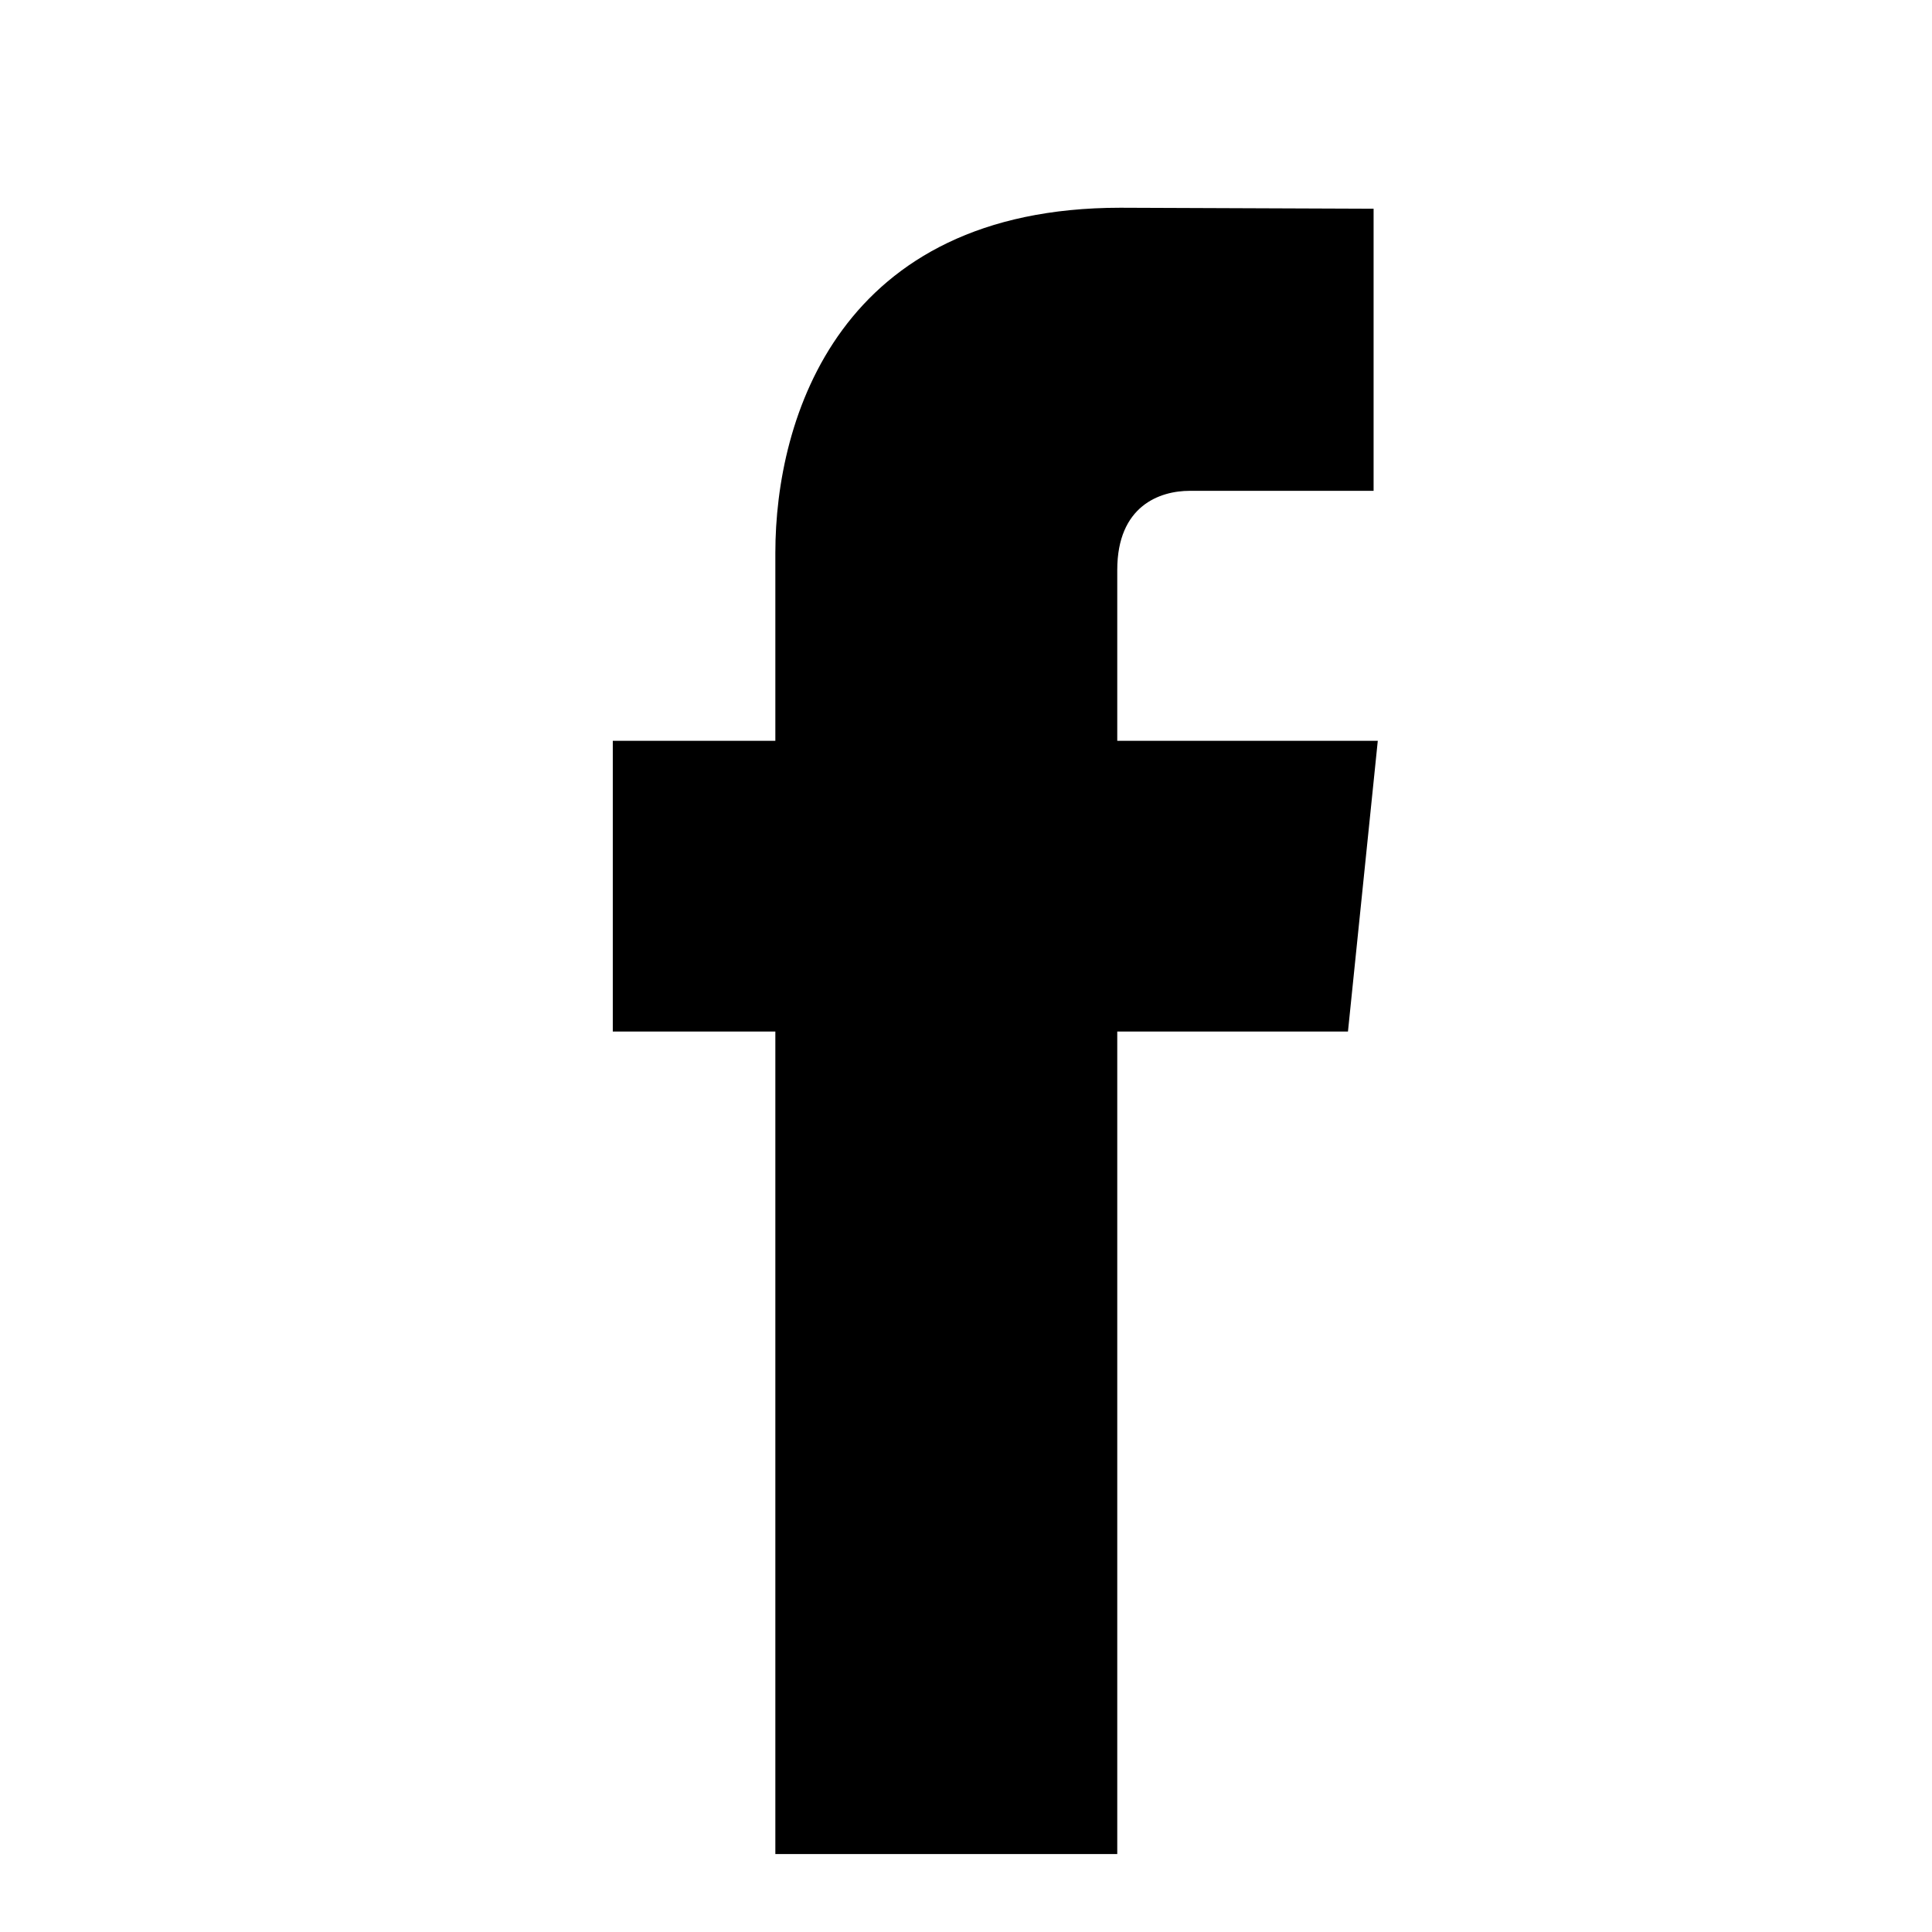
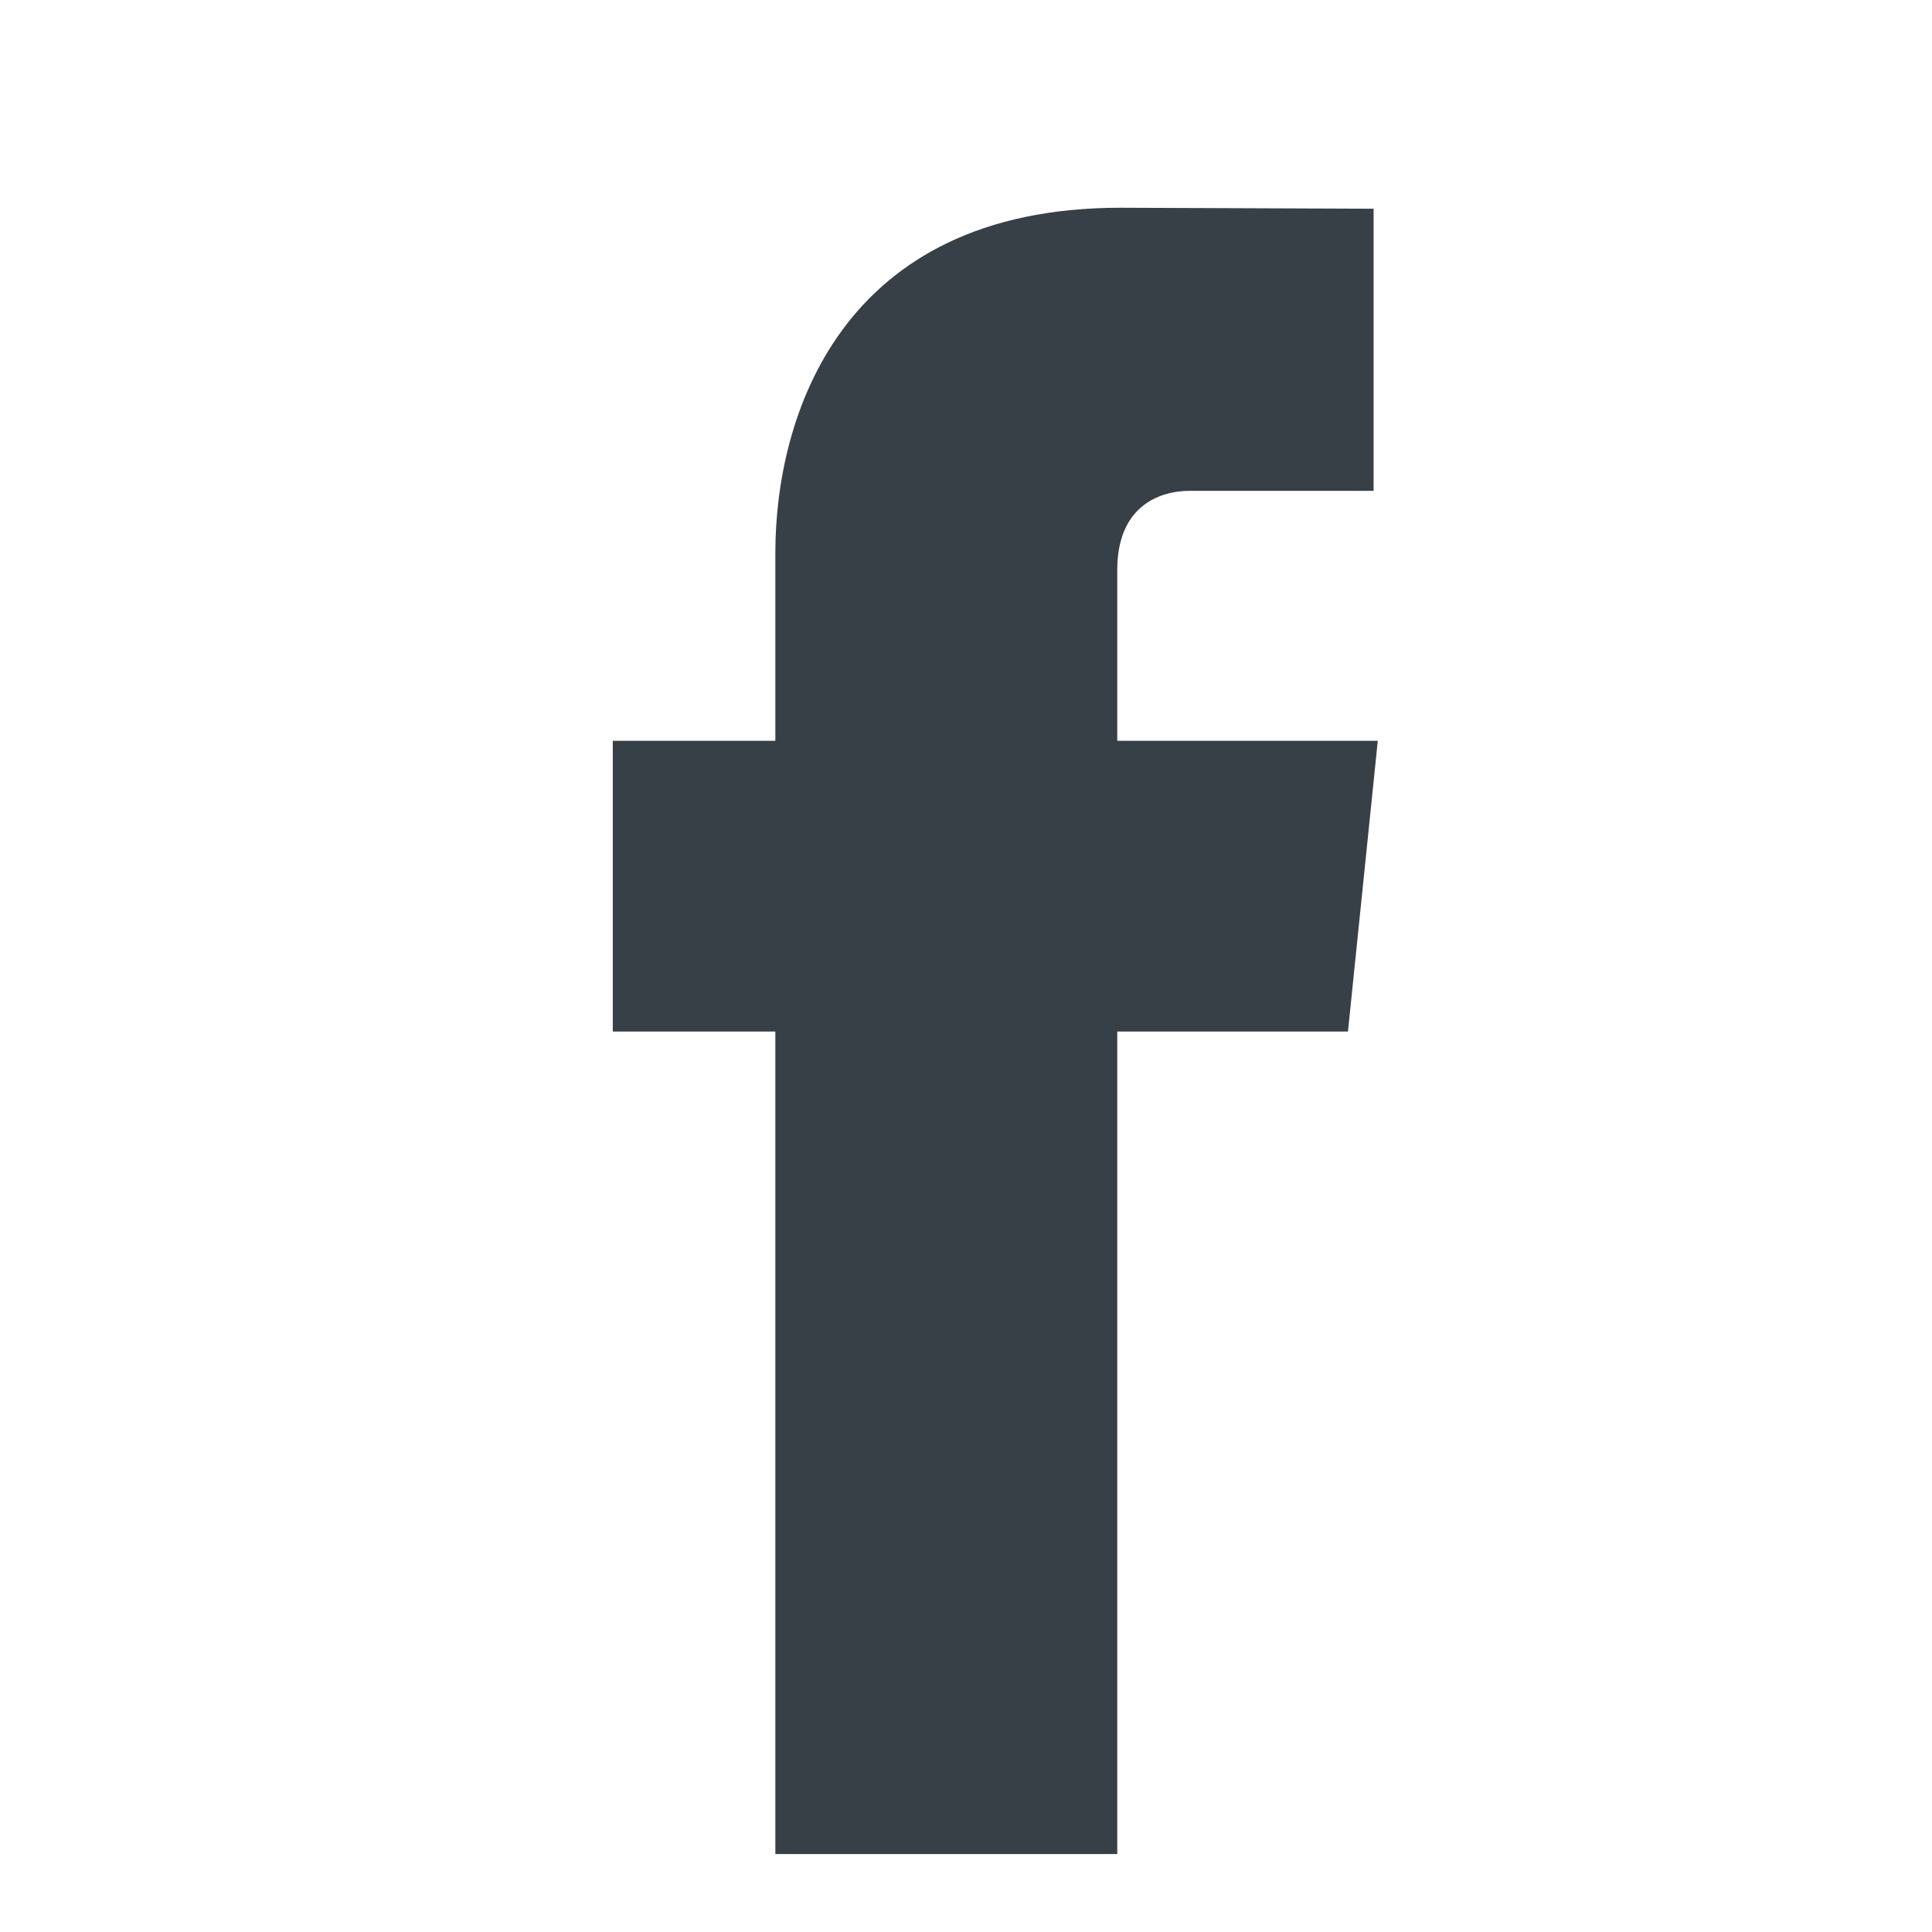
<svg xmlns="http://www.w3.org/2000/svg" enable-background="new 0 0 56.693 56.693" height="56.693px" id="Layer_1" version="1.1" viewBox="0 0 56.693 56.693" width="56.693px" xml:space="preserve">
-   <path d="M40.43,21.739h-7.645v-5.014c0-1.883,1.248-2.322,2.127-2.322c0.877,0,5.395,0,5.395,0V6.125l-7.43-0.029  c-8.248,0-10.125,6.174-10.125,10.125v5.518h-4.77v8.53h4.77c0,10.947,0,24.137,0,24.137h10.033c0,0,0-13.32,0-24.137h6.77  L40.43,21.739z" />
+   <path fill="#374046" d="M40.43,21.739h-7.645v-5.014c0-1.883,1.248-2.322,2.127-2.322c0.877,0,5.395,0,5.395,0V6.125l-7.43-0.029  c-8.248,0-10.125,6.174-10.125,10.125v5.518h-4.77v8.53h4.77c0,10.947,0,24.137,0,24.137h10.033c0,0,0-13.32,0-24.137h6.77  L40.43,21.739z" />
</svg>
